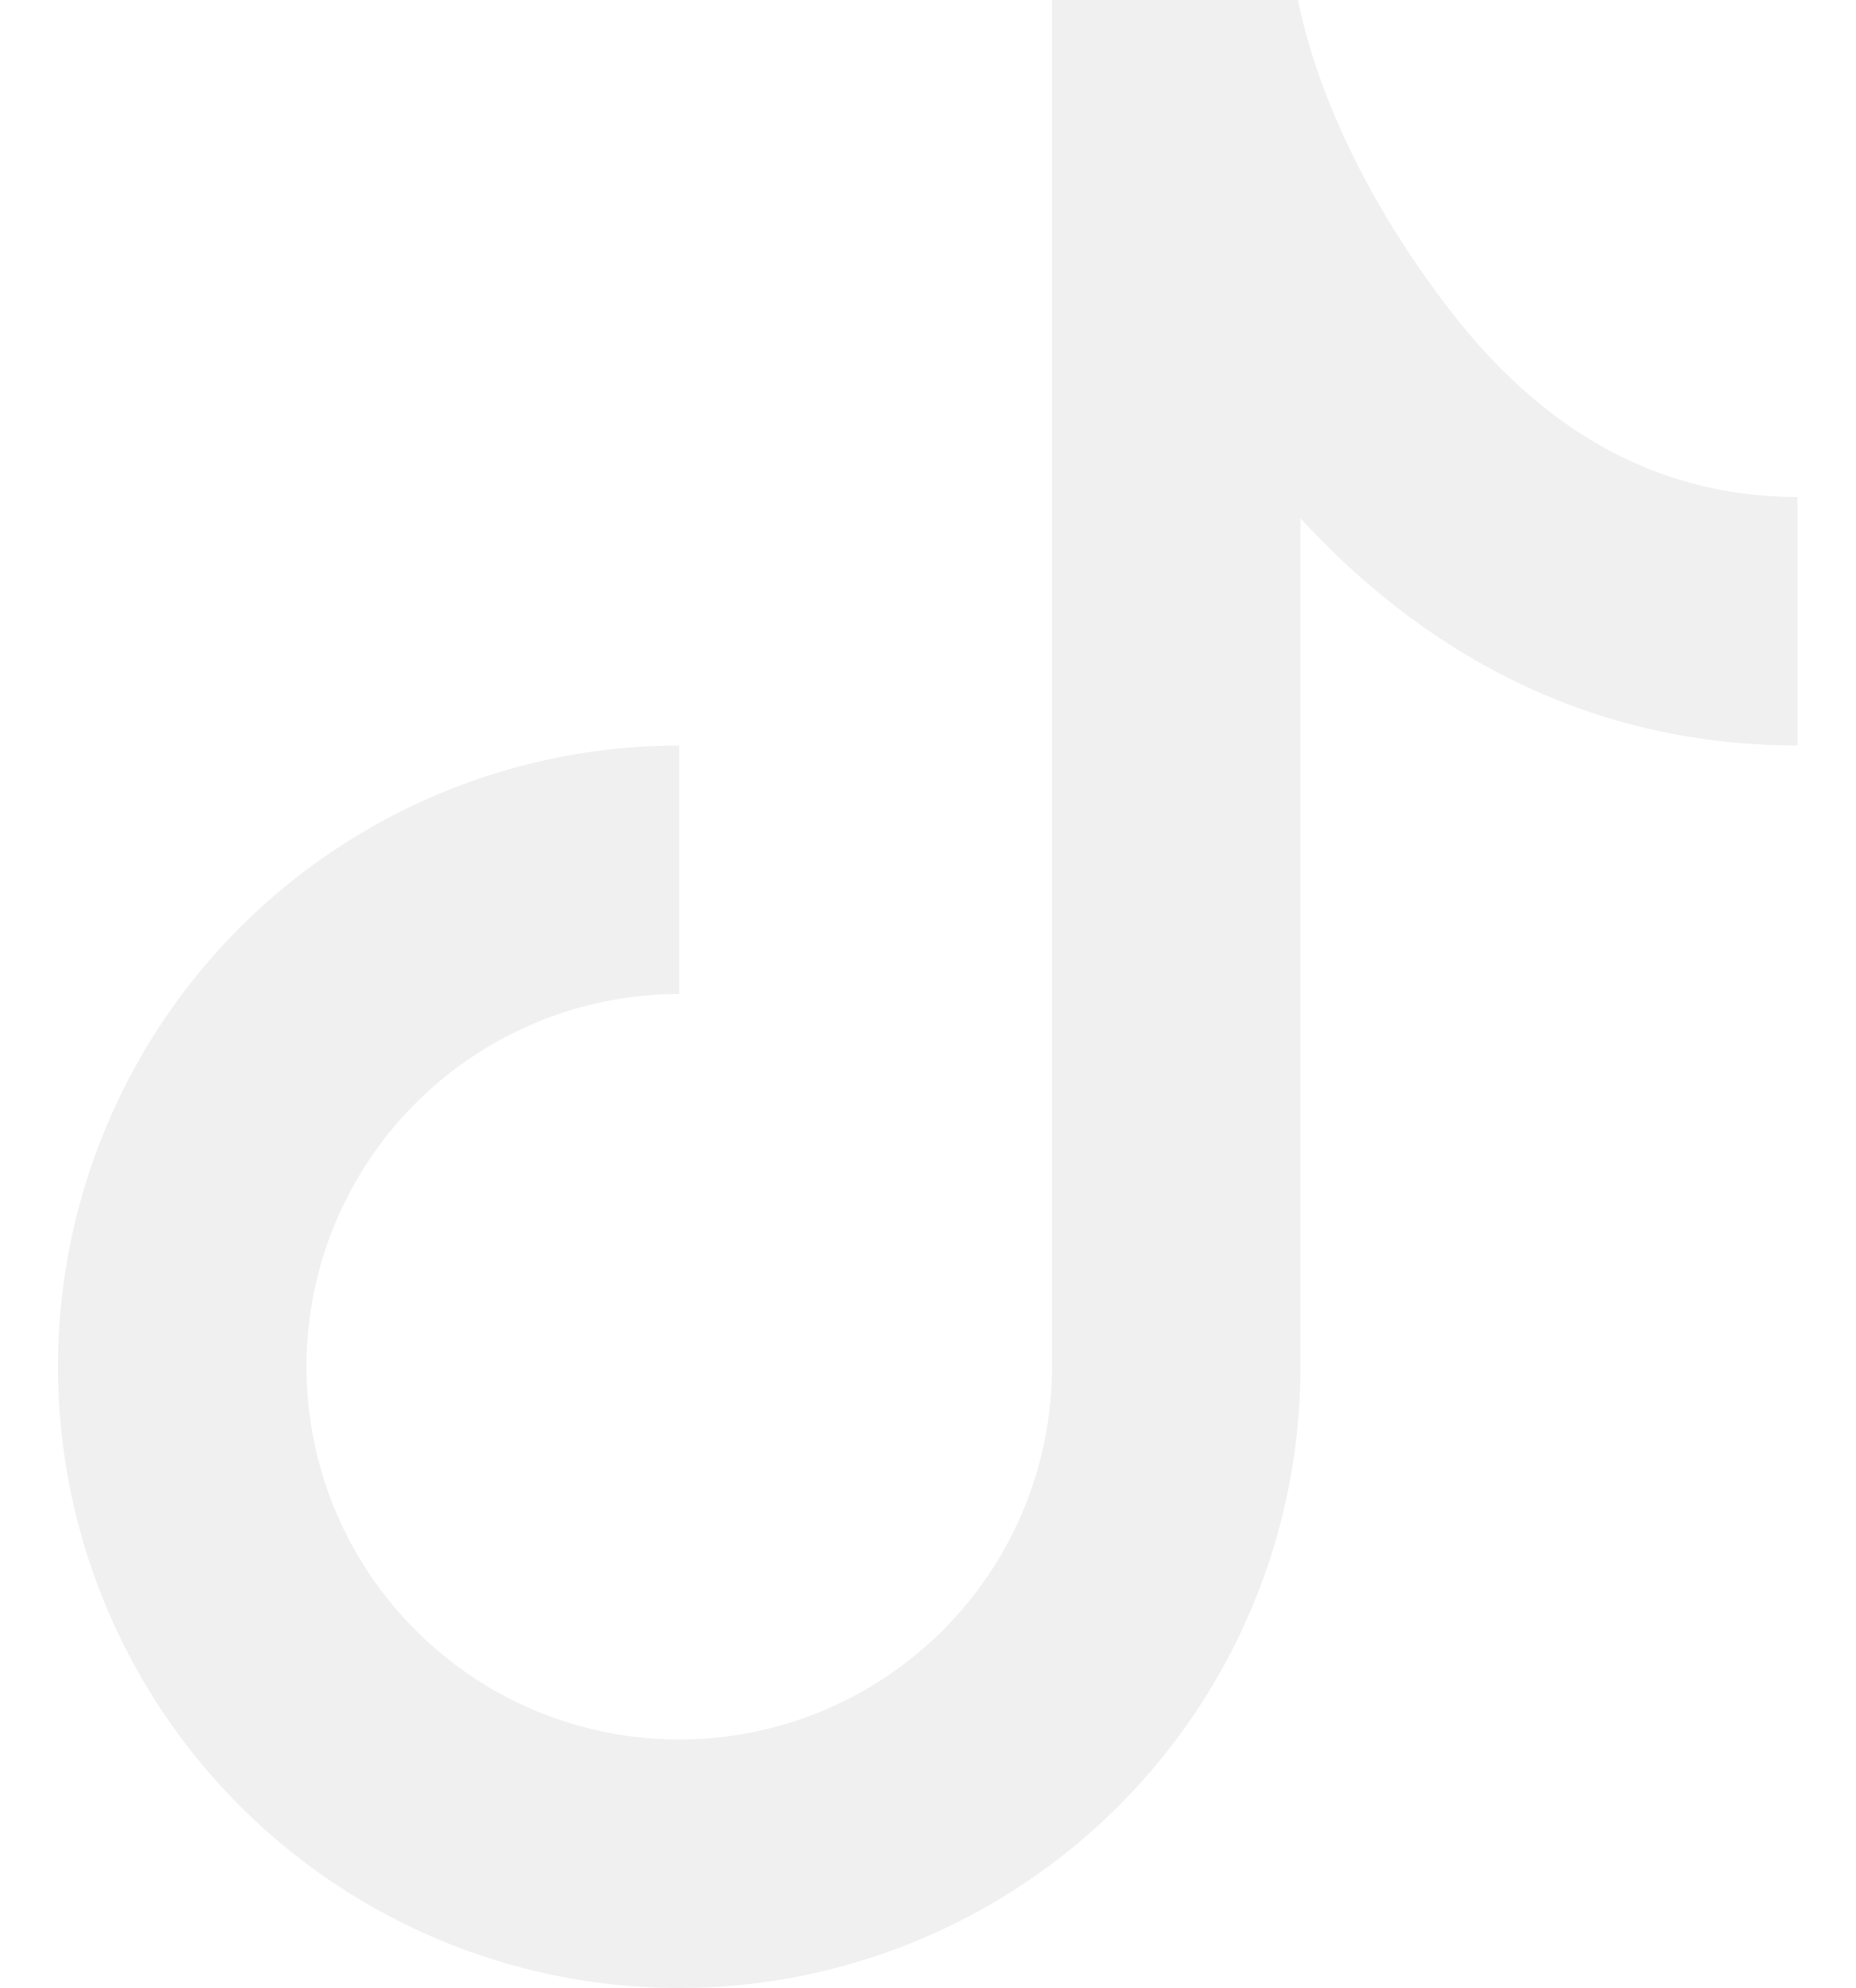
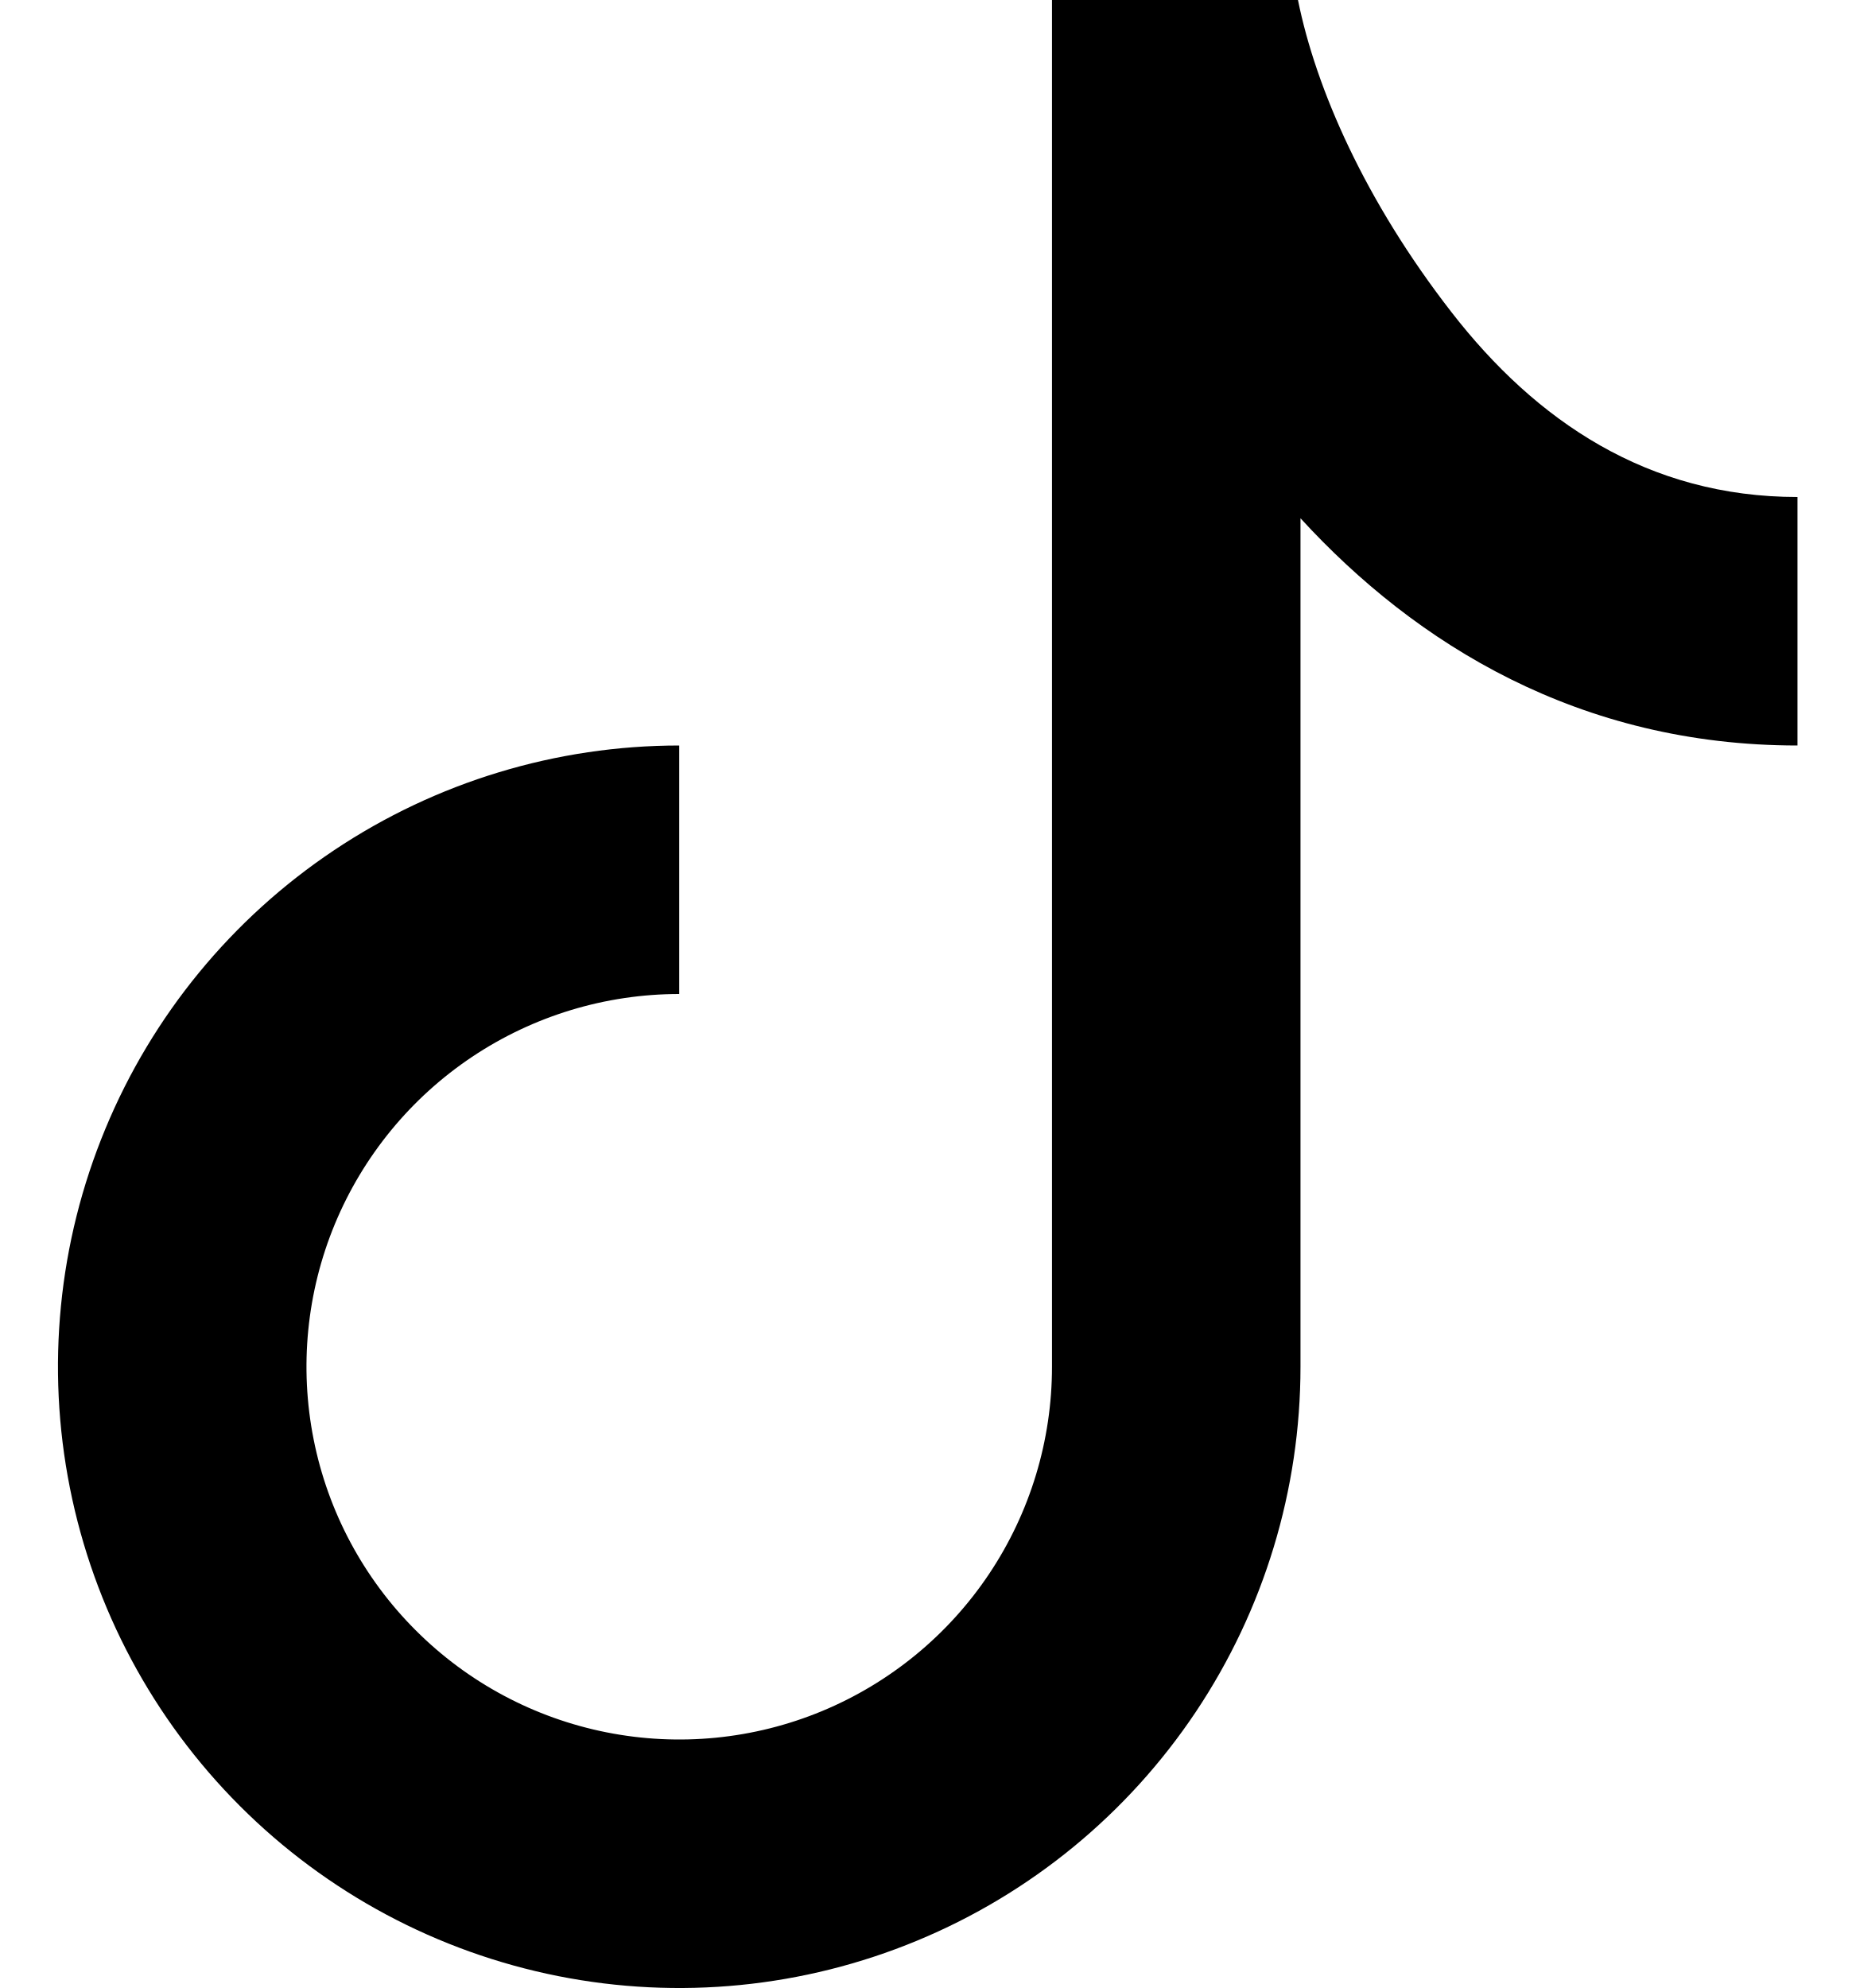
<svg xmlns="http://www.w3.org/2000/svg" width="28" height="30" viewBox="0 0 28 30" fill="none">
-   <path d="M15.875 0H19.587C19.858 1.341 20.6 3.032 21.903 4.71C23.178 6.354 24.869 7.5 27.125 7.5V11.25C23.838 11.25 21.369 9.724 19.625 7.821V20.625C19.625 22.479 19.075 24.292 18.045 25.834C17.015 27.375 15.551 28.577 13.838 29.286C12.125 29.996 10.24 30.182 8.421 29.82C6.602 29.458 4.932 28.565 3.621 27.254C2.31 25.943 1.417 24.273 1.055 22.454C0.693 20.635 0.879 18.75 1.589 17.037C2.298 15.324 3.5 13.86 5.042 12.83C6.583 11.8 8.396 11.25 10.25 11.25V15C9.137 15 8.05 15.33 7.125 15.948C6.2 16.566 5.479 17.445 5.053 18.472C4.627 19.5 4.516 20.631 4.733 21.722C4.95 22.814 5.486 23.816 6.273 24.602C7.059 25.389 8.061 25.925 9.153 26.142C10.244 26.359 11.375 26.248 12.403 25.822C13.43 25.396 14.309 24.675 14.927 23.75C15.545 22.825 15.875 21.738 15.875 20.625V0Z" fill="#F0F0F0" />
+   <path d="M15.875 0H19.587C19.858 1.341 20.6 3.032 21.903 4.71C23.178 6.354 24.869 7.5 27.125 7.5V11.25C23.838 11.25 21.369 9.724 19.625 7.821V20.625C19.625 22.479 19.075 24.292 18.045 25.834C17.015 27.375 15.551 28.577 13.838 29.286C12.125 29.996 10.24 30.182 8.421 29.82C6.602 29.458 4.932 28.565 3.621 27.254C2.31 25.943 1.417 24.273 1.055 22.454C0.693 20.635 0.879 18.75 1.589 17.037C2.298 15.324 3.5 13.86 5.042 12.83C6.583 11.8 8.396 11.25 10.25 11.25V15C9.137 15 8.05 15.33 7.125 15.948C6.2 16.566 5.479 17.445 5.053 18.472C4.627 19.5 4.516 20.631 4.733 21.722C4.95 22.814 5.486 23.816 6.273 24.602C7.059 25.389 8.061 25.925 9.153 26.142C10.244 26.359 11.375 26.248 12.403 25.822C13.43 25.396 14.309 24.675 14.927 23.75C15.545 22.825 15.875 21.738 15.875 20.625V0Z" fill="currentColor" />
</svg>
